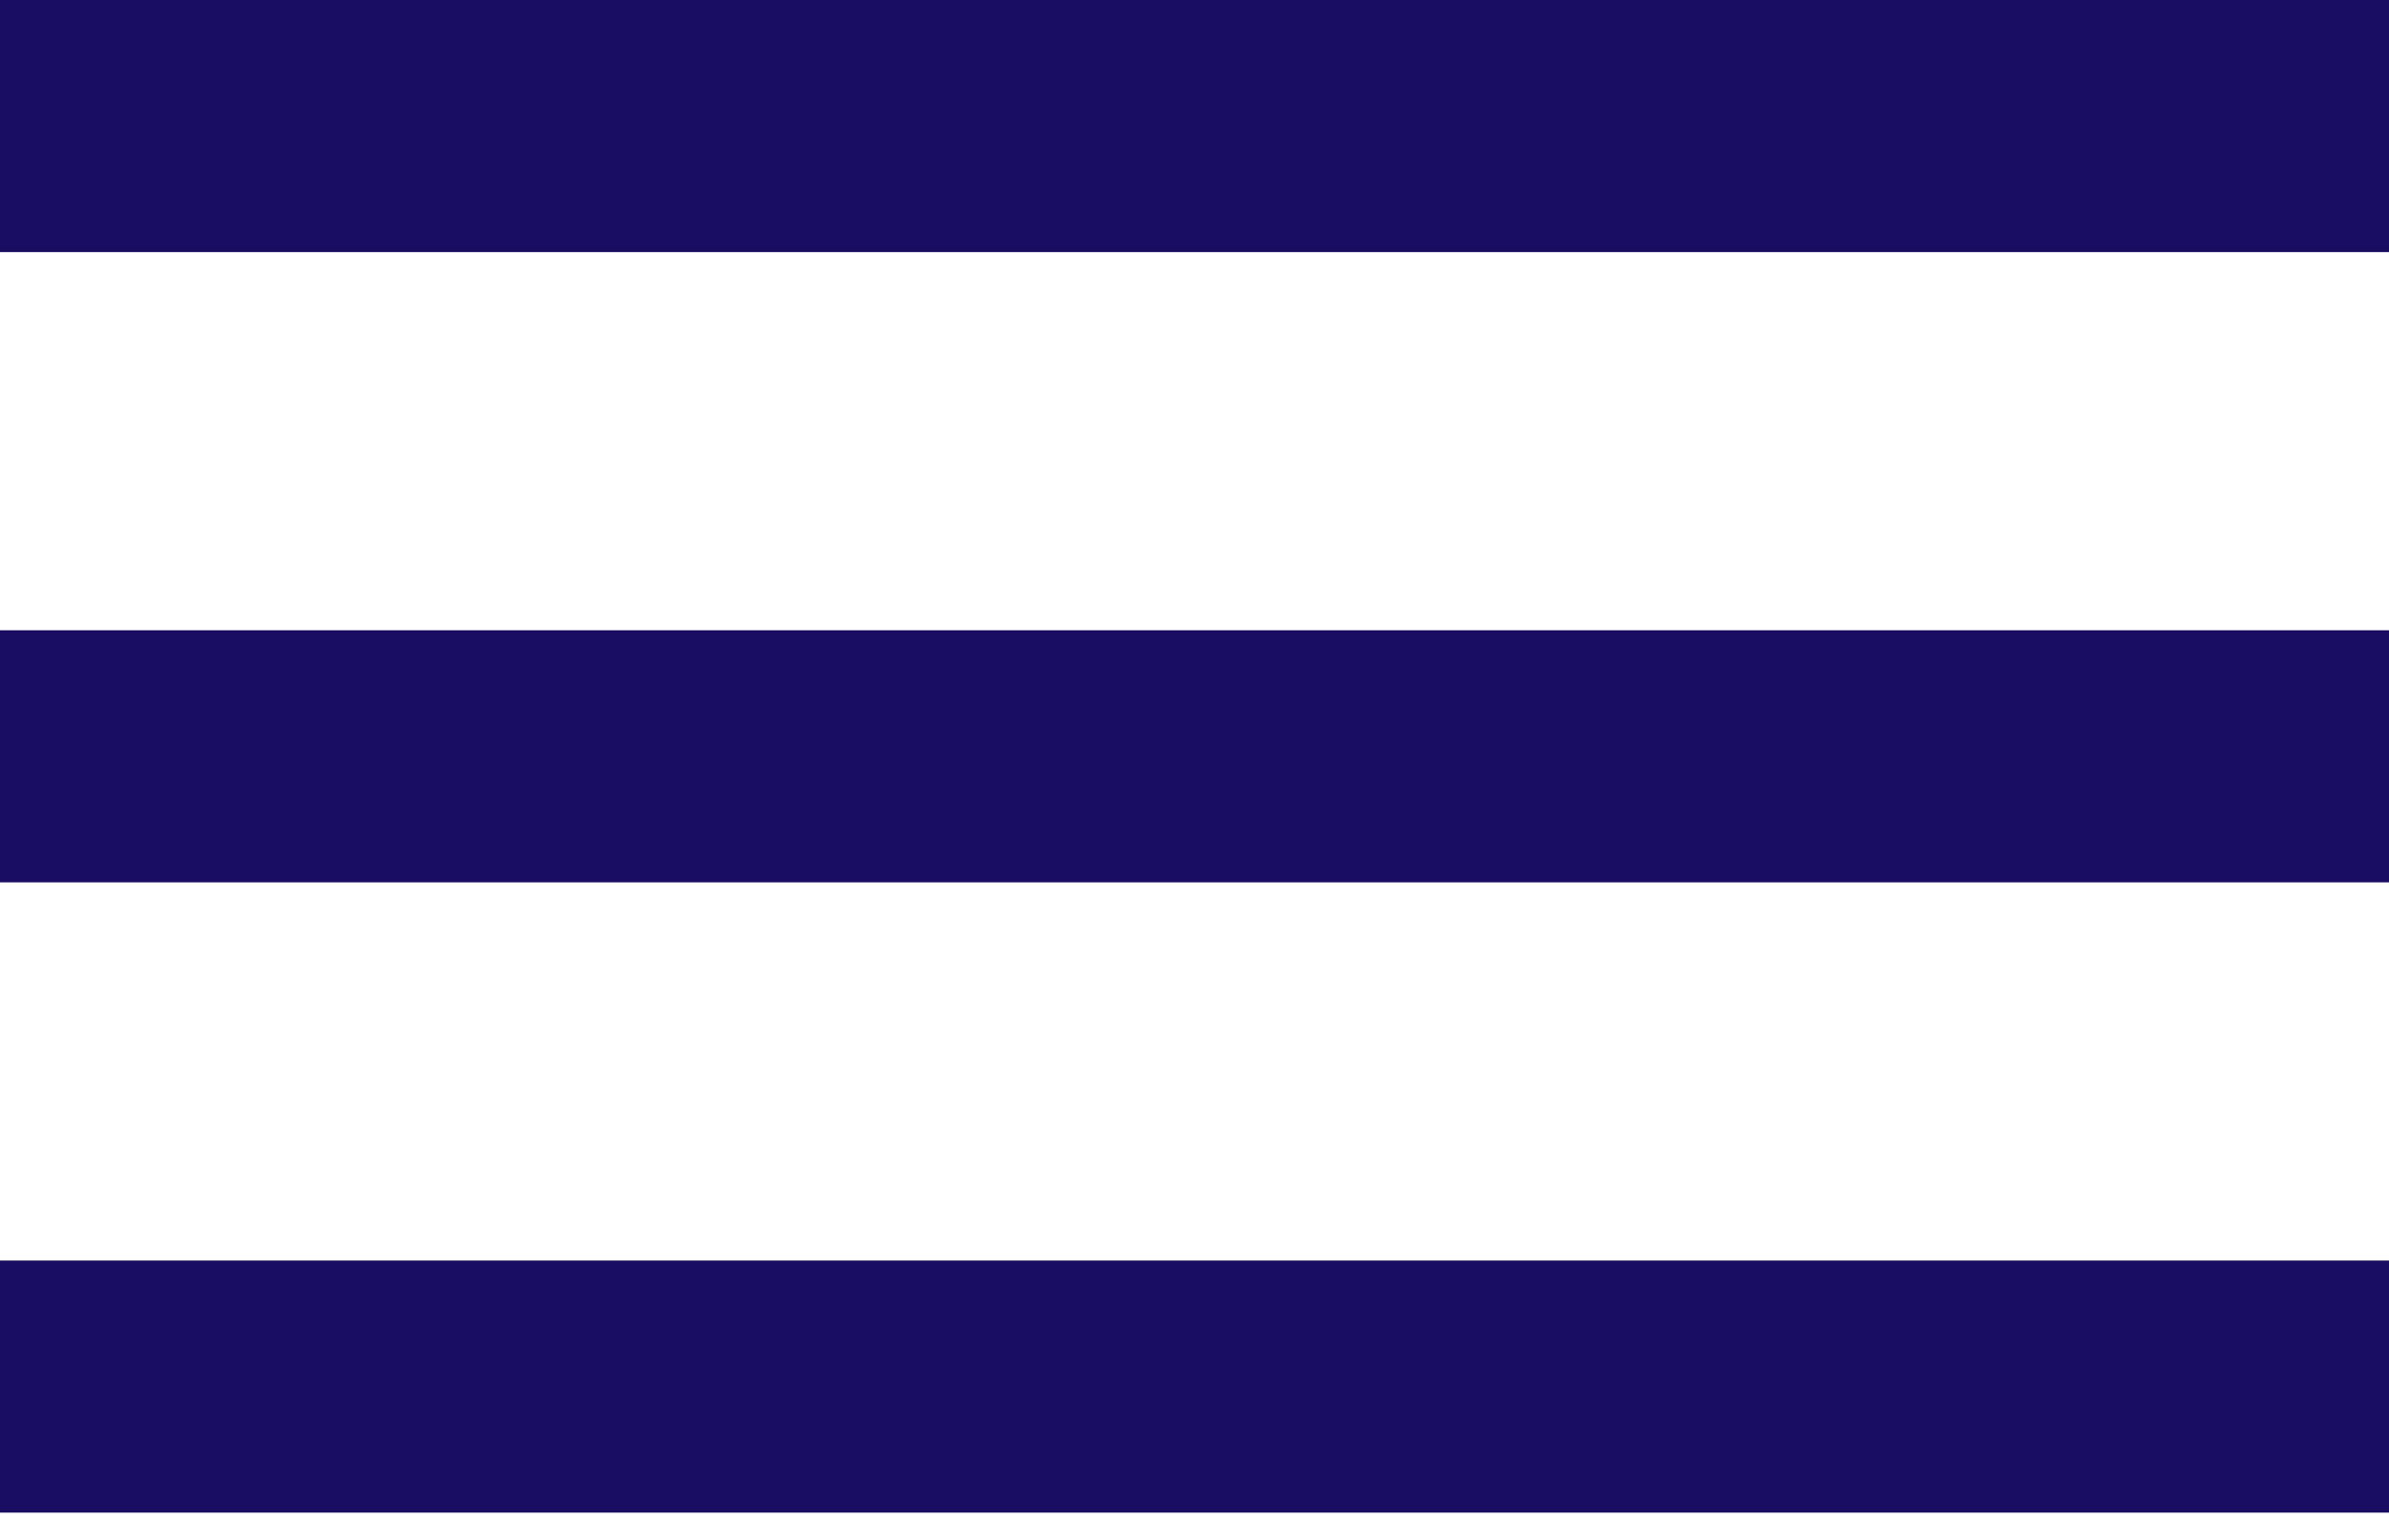
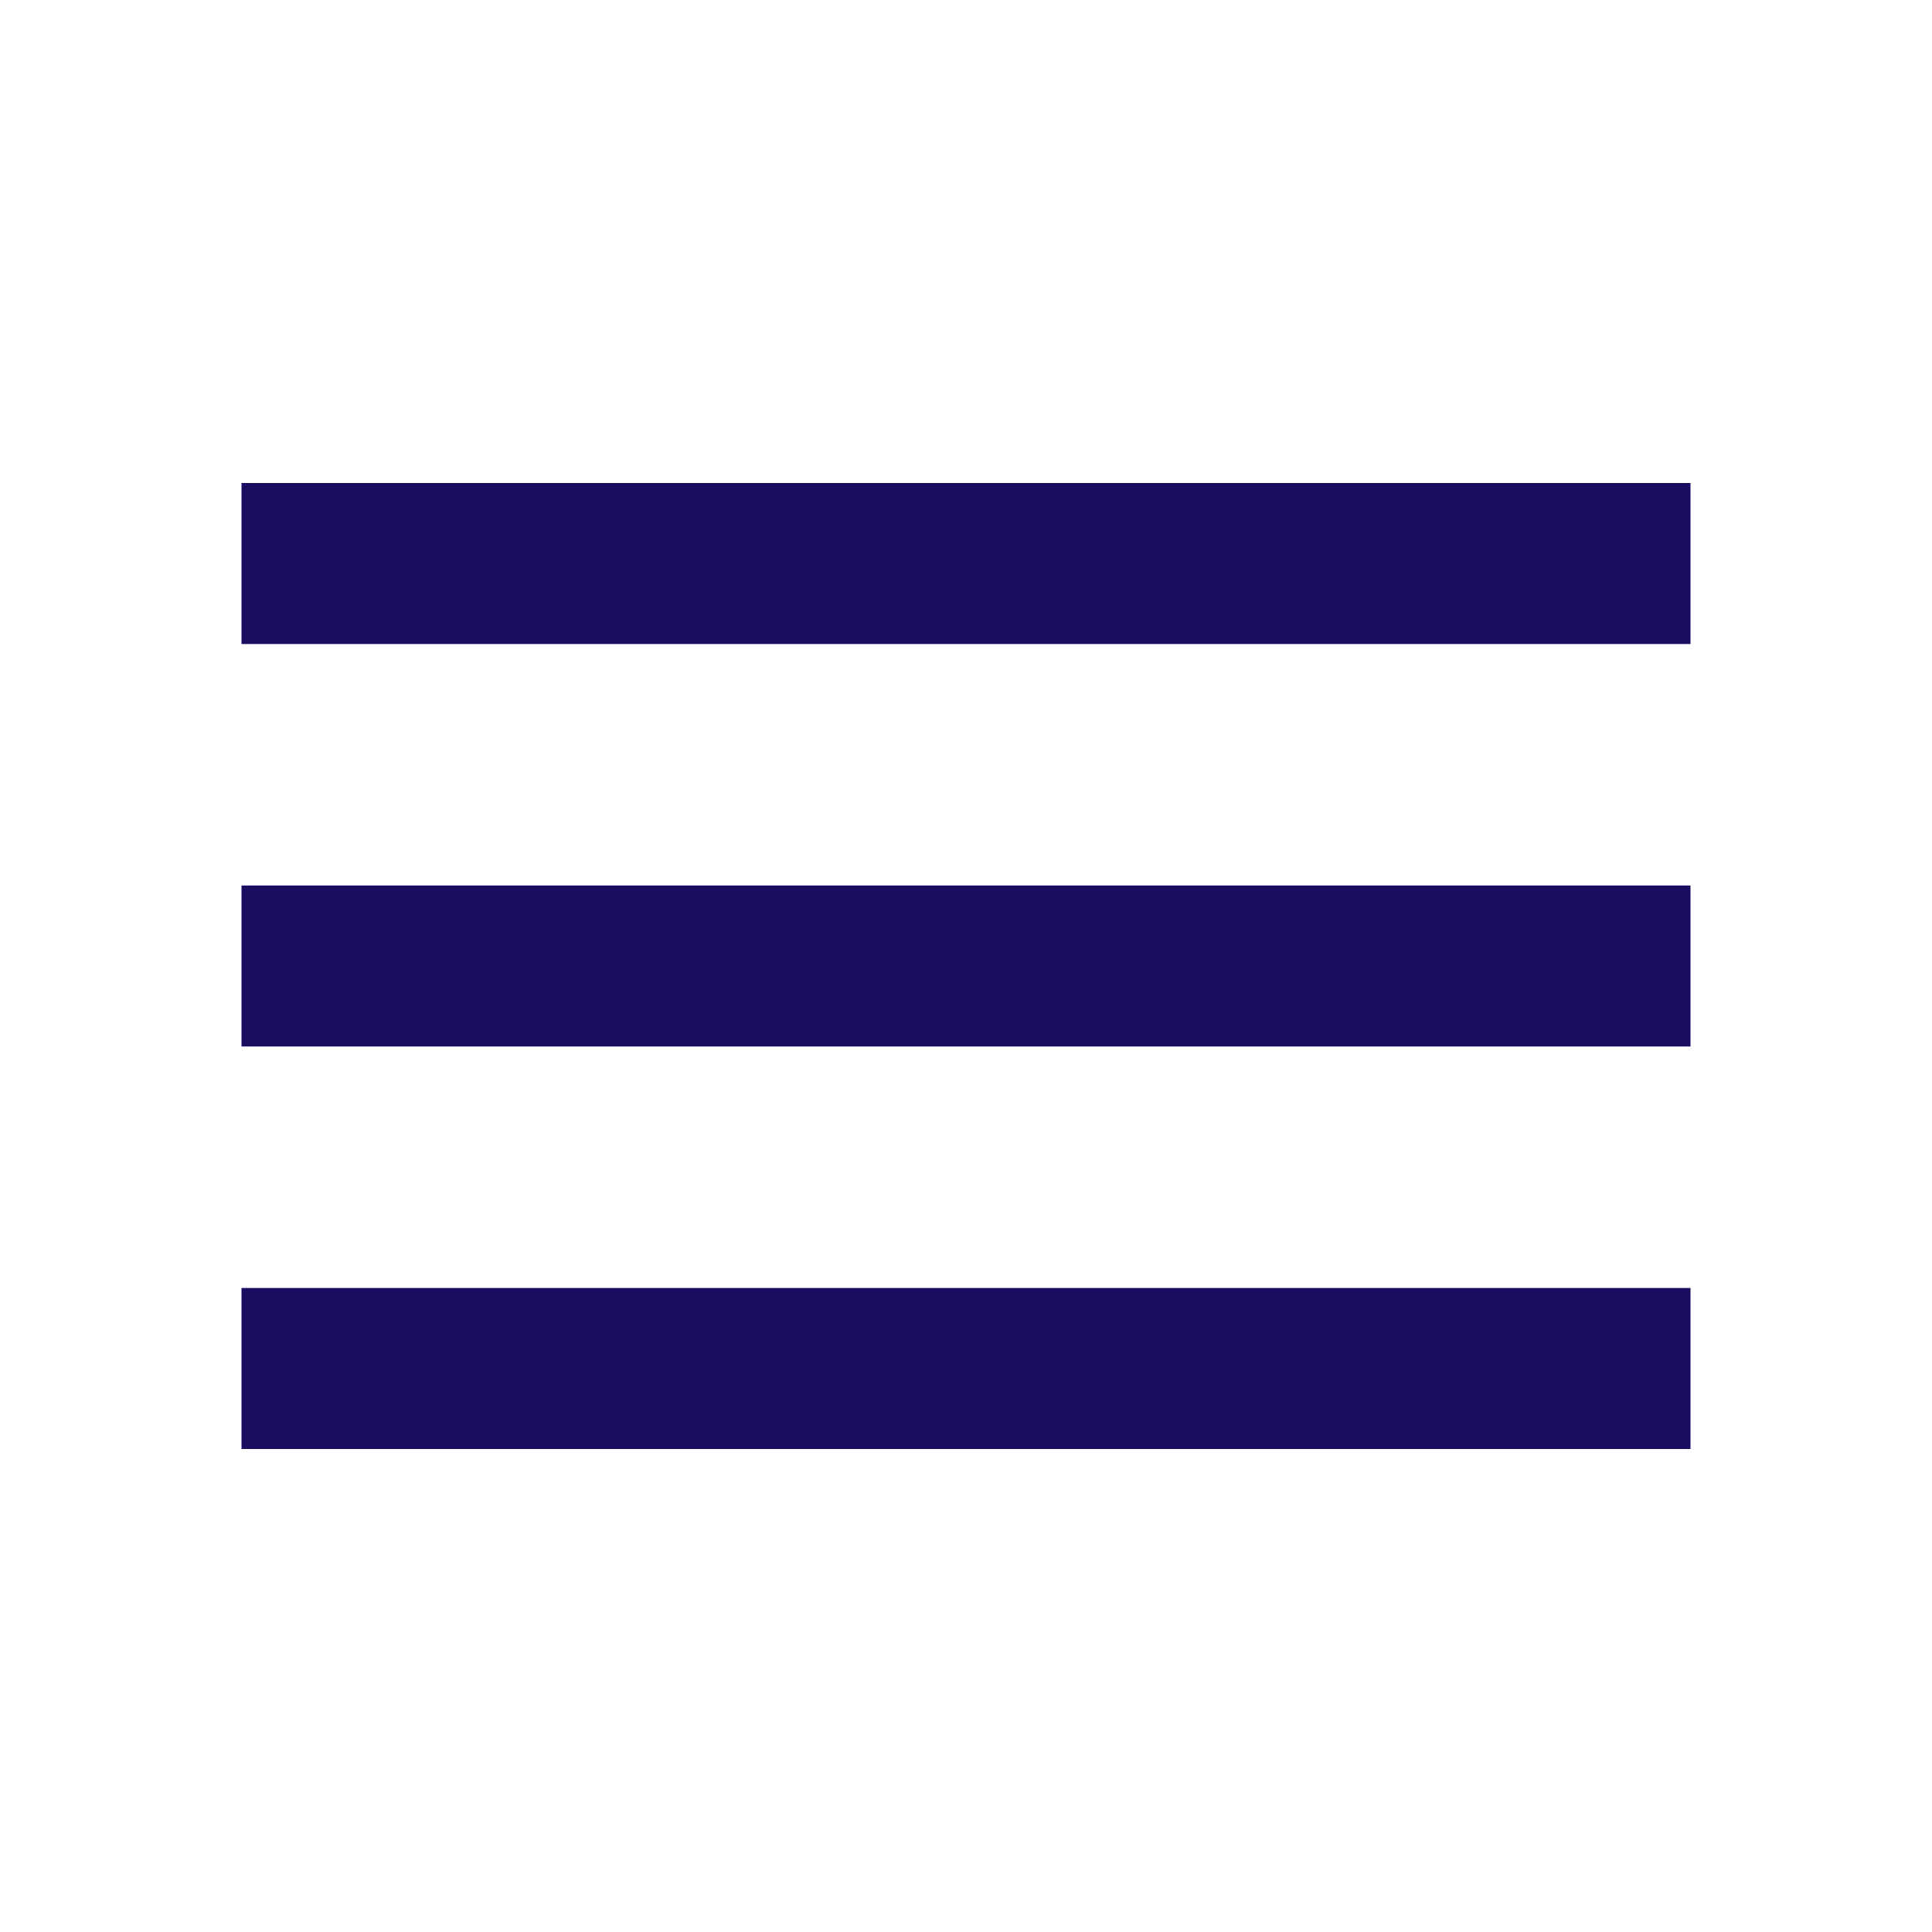
- <svg xmlns="http://www.w3.org/2000/svg" width="45" height="29" viewBox="0 0 45 29" fill="none">
-   <path d="M45 28.5H0V23.75H45V28.5ZM45 16.625H0V11.875H45V16.625ZM45 4.75H0V0H45V4.75Z" fill="#190D61" />
+ <svg xmlns="http://www.w3.org/2000/svg" width="50" height="50" viewBox="0 0 50 50" fill="none">
+   <path d="M43.75 37.5H6.25V33.333H43.75V37.5ZM43.75 27.083H6.25V22.917H43.75V27.083ZM43.75 16.667H6.25V12.5H43.75V16.667Z" fill="#190D61" />
</svg>
